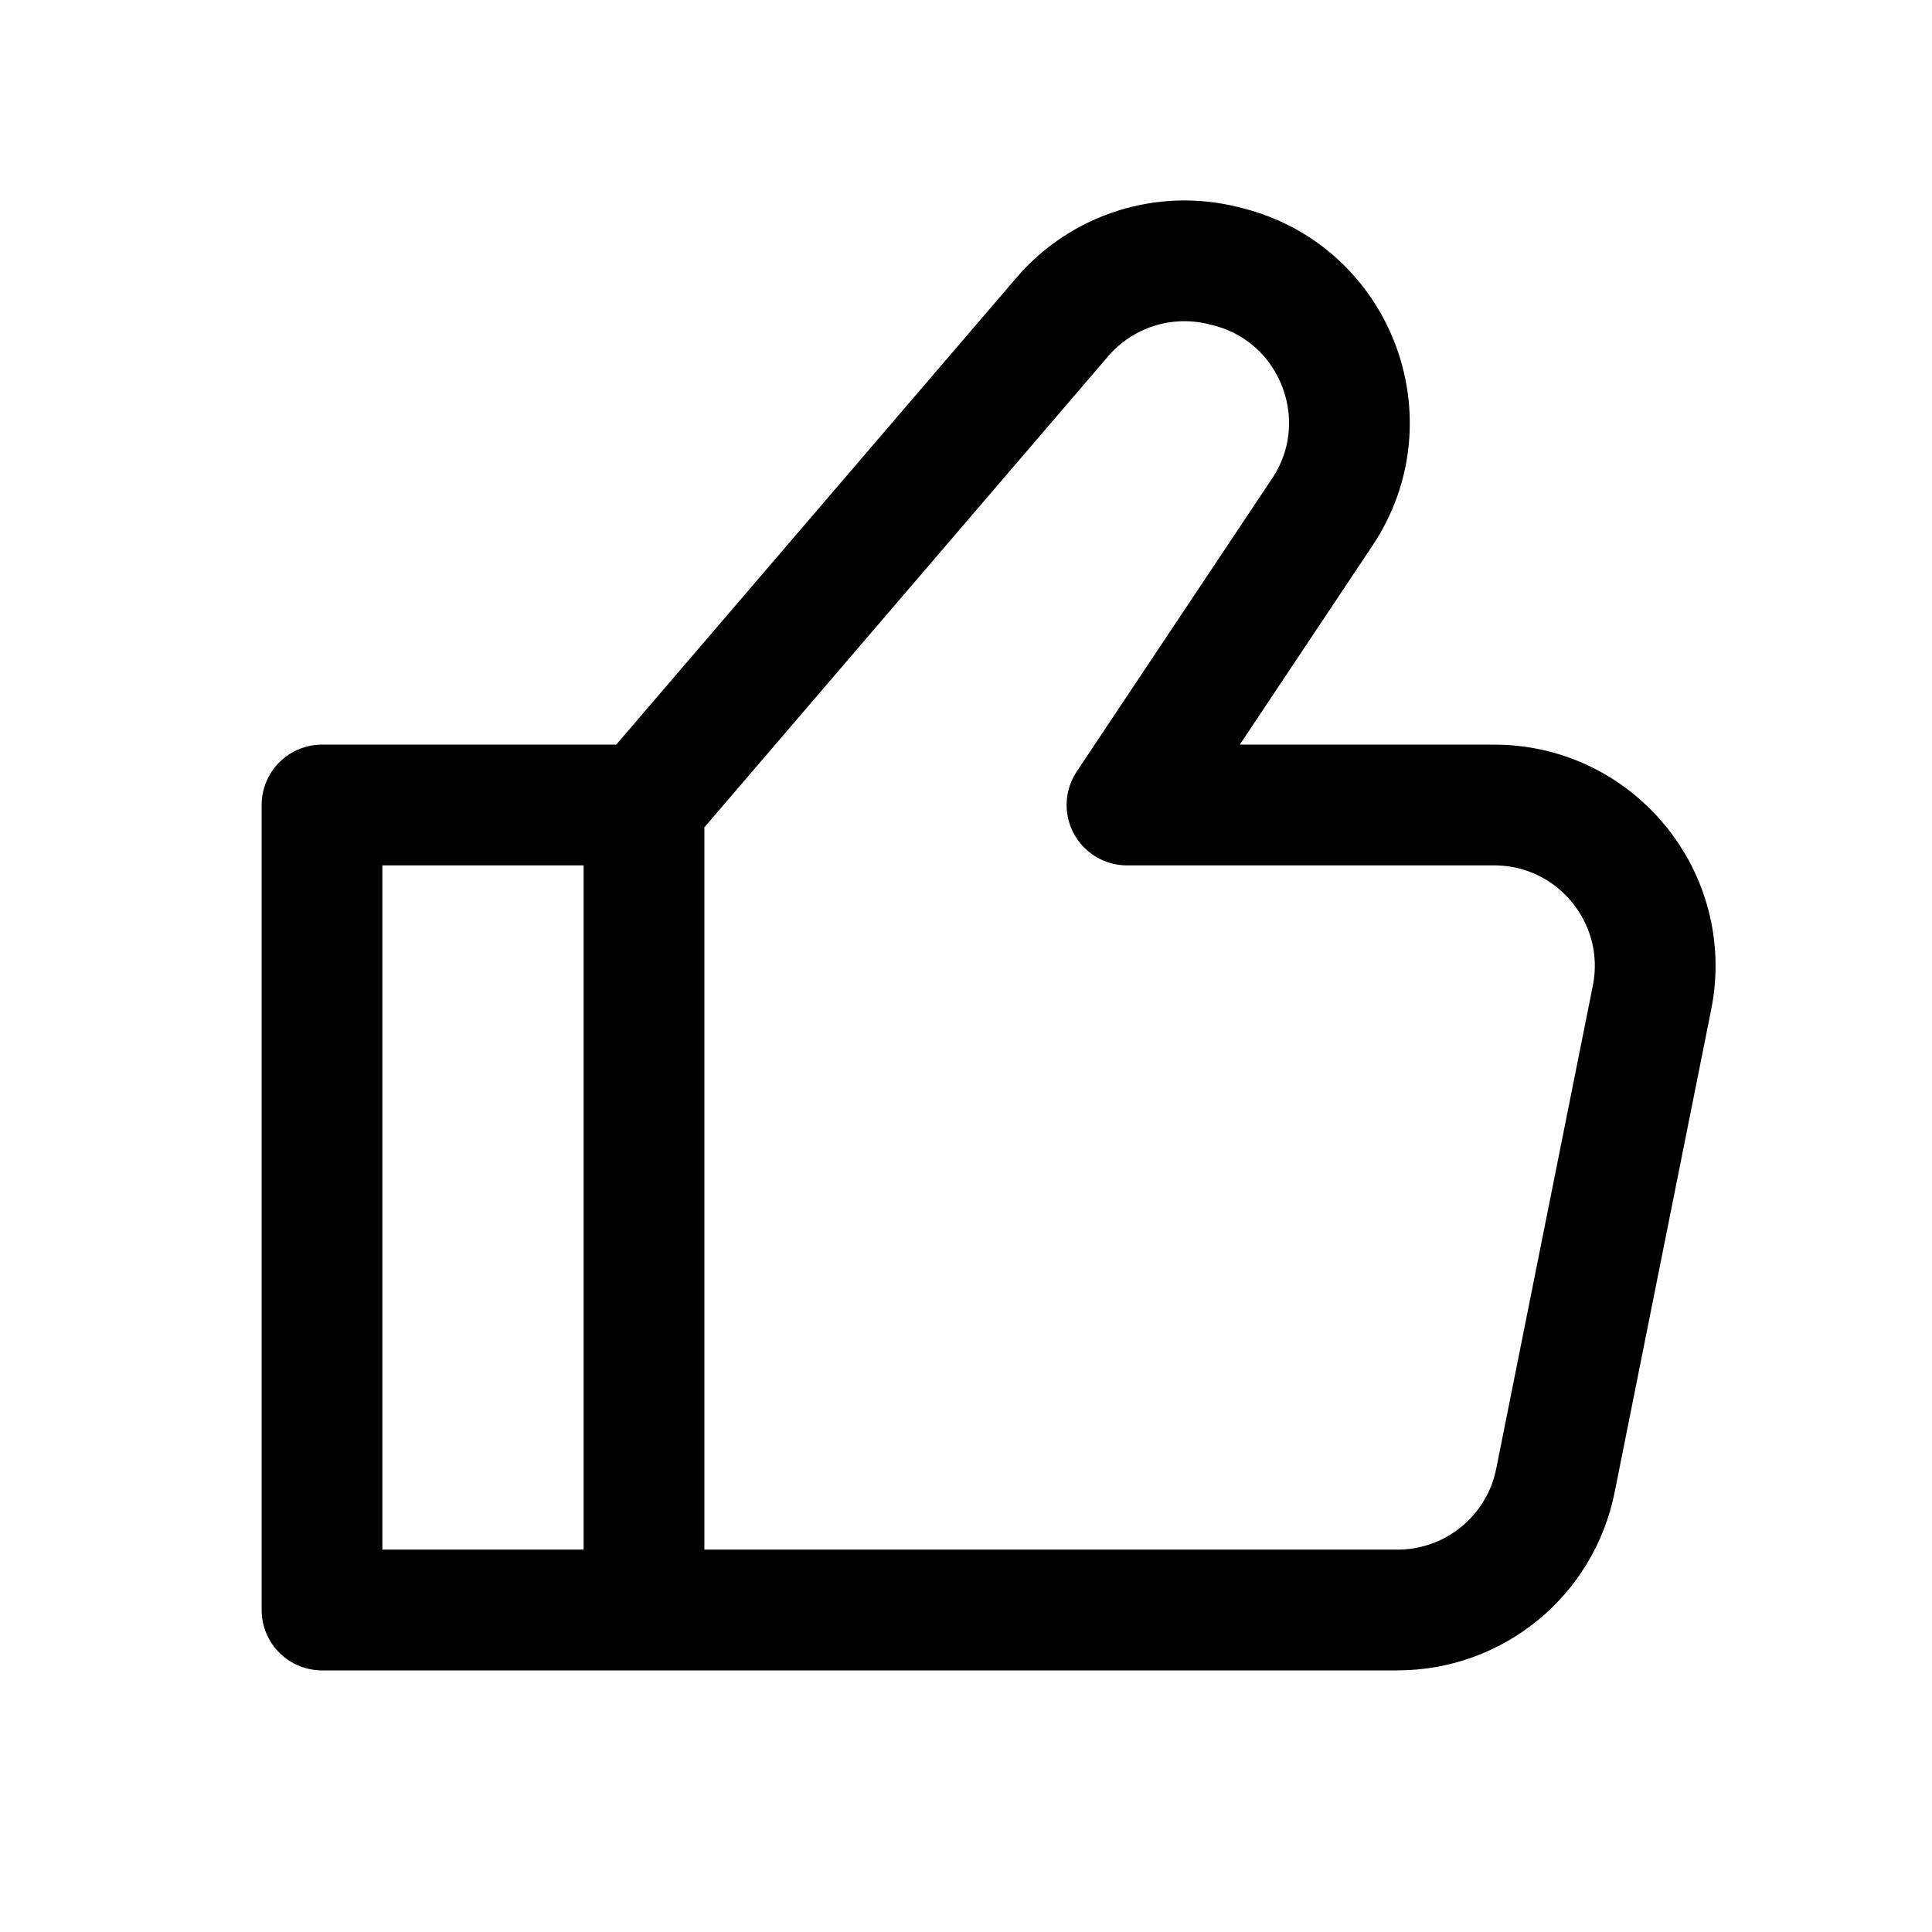
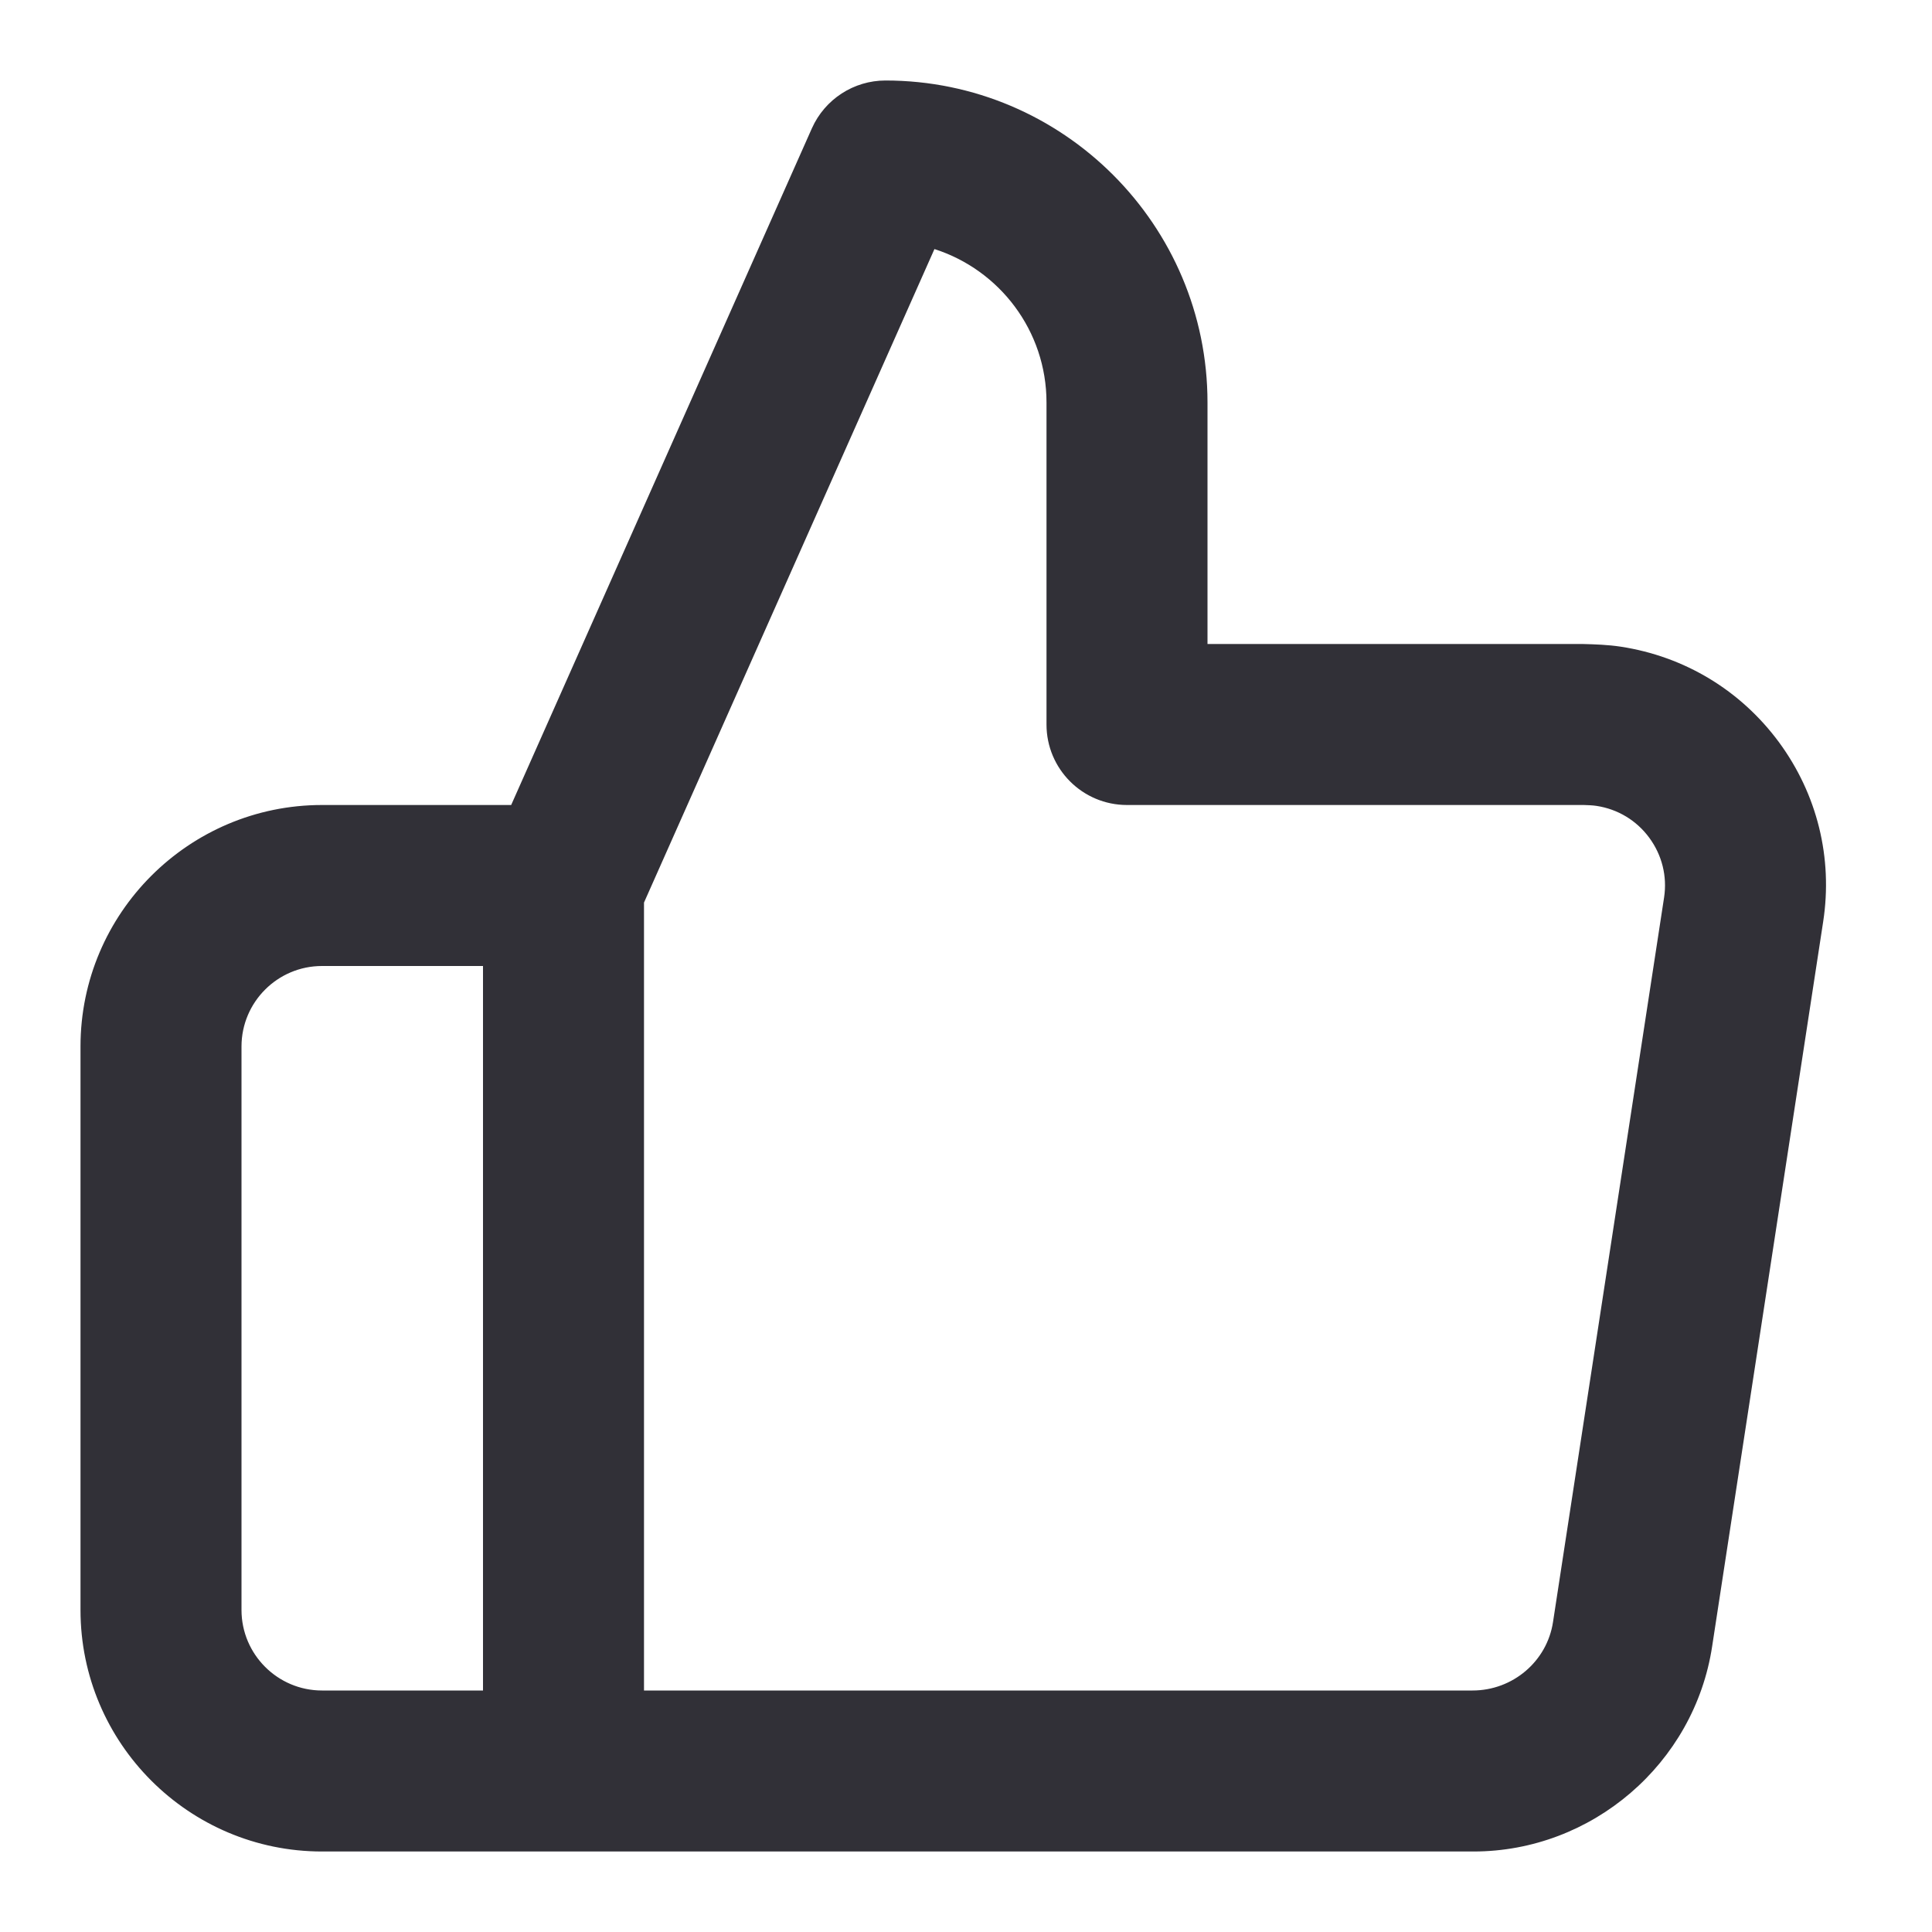
- <svg xmlns="http://www.w3.org/2000/svg" width="800px" height="800px" viewBox="0 0 24 24" fill="none">
-   <path d="M8 10V20M8 10L4 10V20L8 20M8 10L13.196 3.938C13.689 3.363 14.464 3.116 15.199 3.3L15.247 3.312C16.588 3.647 17.193 5.211 16.426 6.361L14 10H18.56C19.823 10 20.769 11.155 20.522 12.392L19.322 18.392C19.135 19.327 18.314 20 17.36 20L8 20" stroke="#000000" stroke-width="1.5" stroke-linecap="round" stroke-linejoin="round" />
+ <svg xmlns="http://www.w3.org/2000/svg" width="24" height="24" viewBox="0 0 24 24" fill="none">
+   <path fill-rule="evenodd" clip-rule="evenodd" d="M19.292 20.15C19.218 20.636 18.794 21 18.292 21H18.28H8V11.212L11.608 3.094C12.415 3.352 13 4.108 13 5V9C13 9.552 13.447 10 14 10H19.674C19.728 10.002 19.78 10.003 19.832 10.011C20.097 10.051 20.33 10.192 20.488 10.407C20.646 10.622 20.712 10.885 20.672 11.148L19.292 20.15ZM6 21H4C3.449 21 3 20.551 3 20V13C3 12.448 3.449 12 4 12H6V21ZM22.099 9.22C21.623 8.575 20.925 8.154 20.132 8.033C19.972 8.009 19.814 8.004 19.66 8H15V5C15 2.794 13.206 1 11 1C10.605 1 10.247 1.233 10.086 1.593L6.35 10H4C2.346 10 1 11.345 1 13V20C1 21.654 2.346 23 4 23H18.269H18.304C19.776 23 21.048 21.909 21.269 20.451L22.648 11.45C22.77 10.657 22.574 9.866 22.099 9.22Z" fill="#313037" />
</svg>
